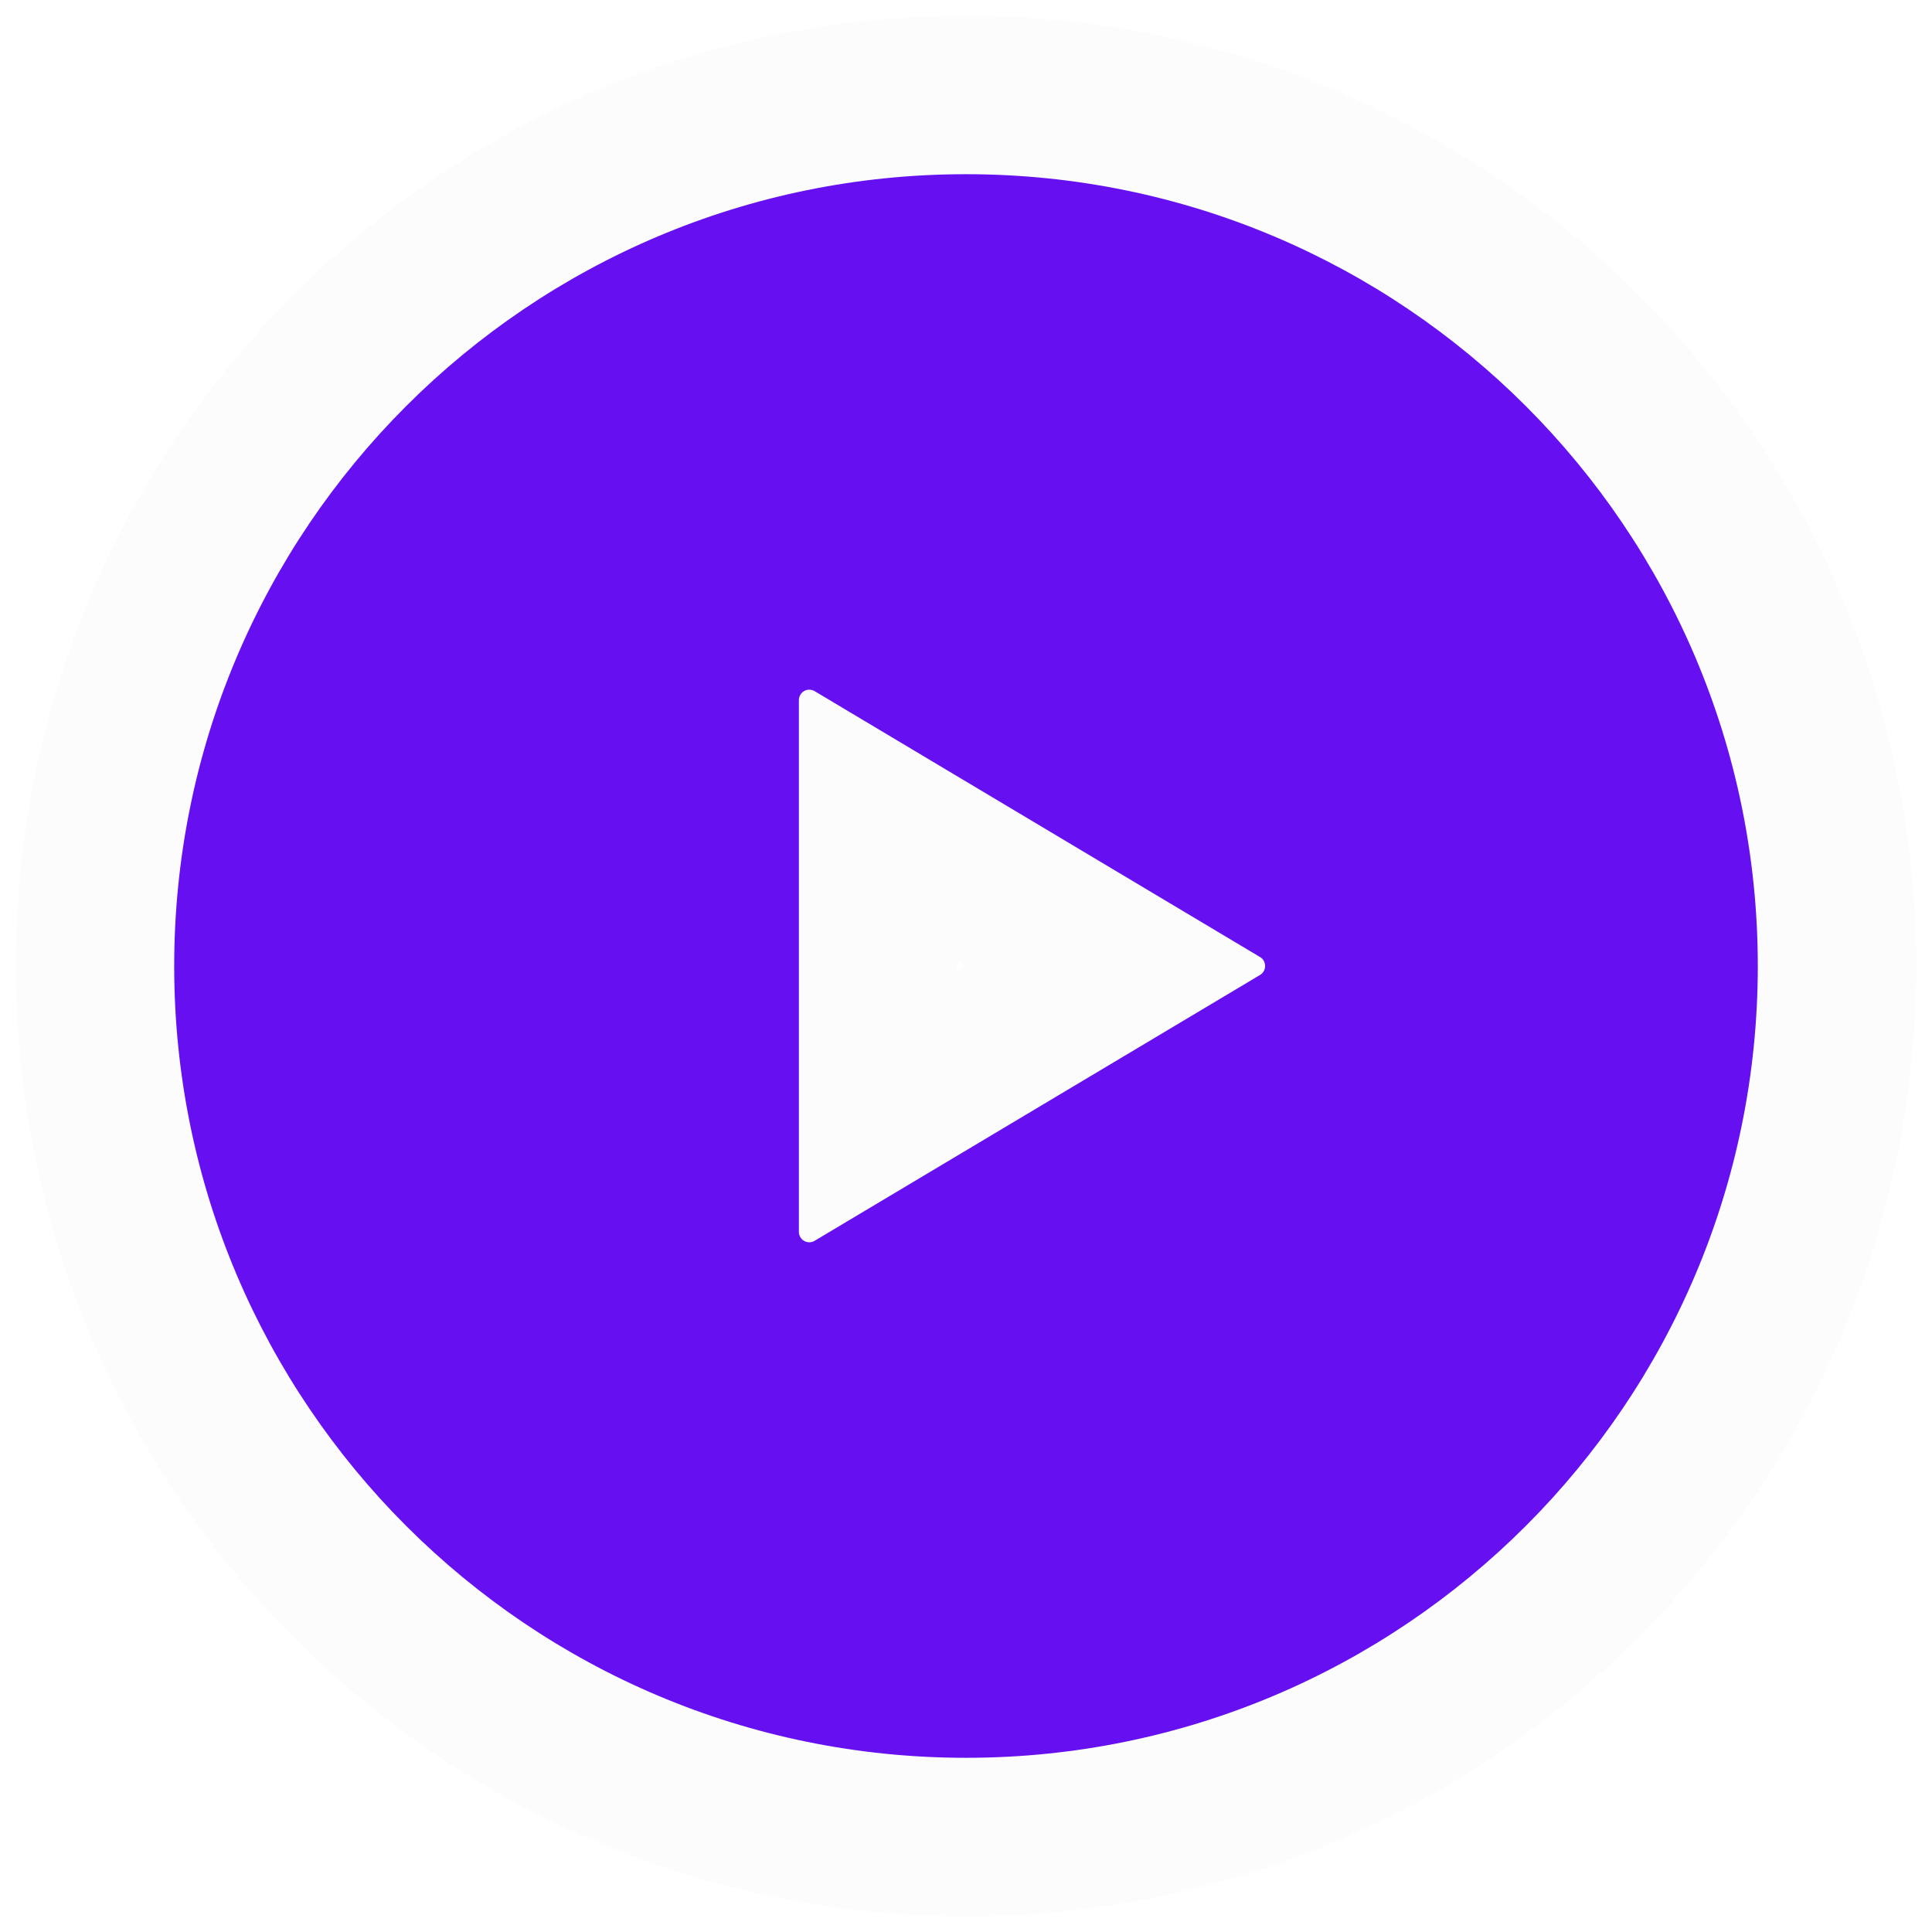
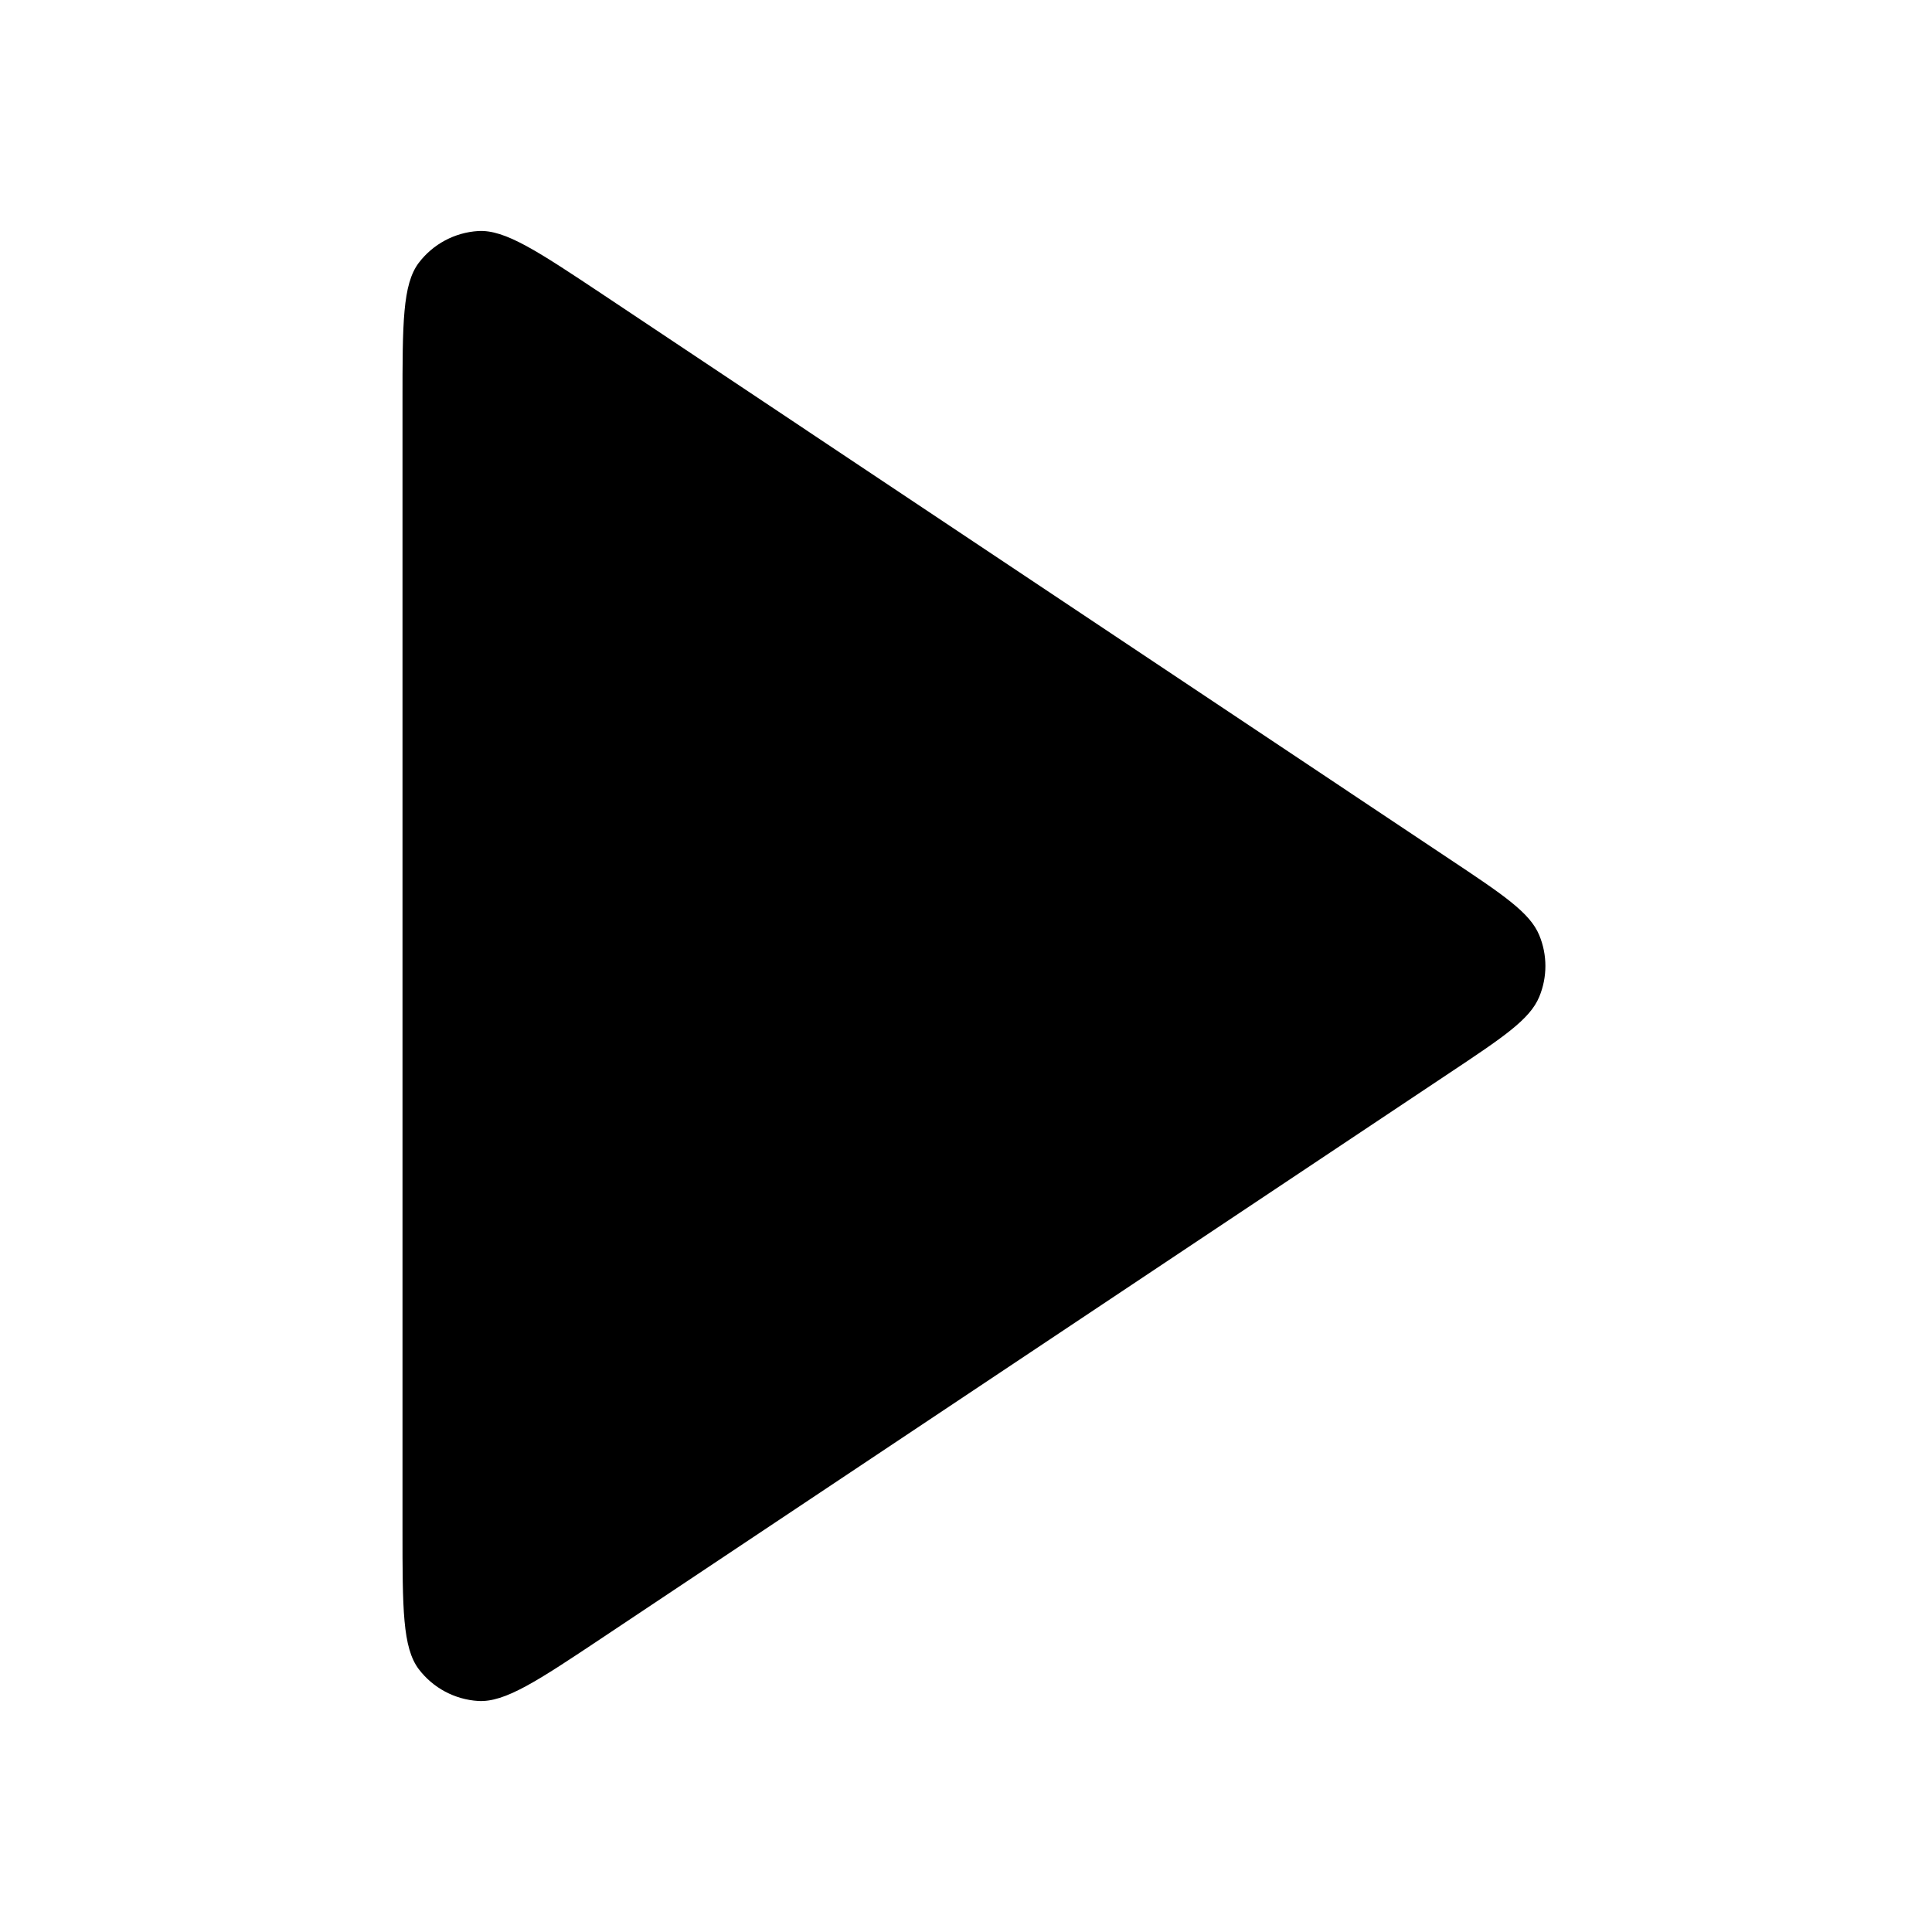
- <svg xmlns="http://www.w3.org/2000/svg" height="150px" width="150px" version="1.1" id="_x32_" viewBox="-56.32 -56.32 624.64 624.64" xml:space="preserve" fill="#6610f2" stroke="#6610f2" stroke-width="0.005">
-   <g id="SVGRepo_bgCarrier" stroke-width="0" />
-   <g id="SVGRepo_tracerCarrier" stroke-linecap="round" stroke-linejoin="round" stroke="#fcfcfc" stroke-width="102.4">
-     <style type="text/css"> .st0{fill:#6610f2;} </style>
-     <g>
-       <path class="st0" d="M256,0C114.625,0,0,114.625,0,256c0,141.374,114.625,256,256,256c141.374,0,256-114.626,256-256 C512,114.625,397.374,0,256,0z M351.062,258.898l-144,85.945c-1.031,0.626-2.344,0.657-3.406,0.031 c-1.031-0.594-1.687-1.702-1.687-2.937v-85.946v-85.946c0-1.218,0.656-2.343,1.687-2.938c1.062-0.609,2.375-0.578,3.406,0.031 l144,85.962c1.031,0.586,1.641,1.718,1.641,2.89C352.703,257.187,352.094,258.297,351.062,258.898z" />
-     </g>
-   </g>
-   <g id="SVGRepo_iconCarrier">
-     <style type="text/css"> .st0{fill:#6610f2;} </style>
-     <g>
-       <path class="st0" d="M256,0C114.625,0,0,114.625,0,256c0,141.374,114.625,256,256,256c141.374,0,256-114.626,256-256 C512,114.625,397.374,0,256,0z M351.062,258.898l-144,85.945c-1.031,0.626-2.344,0.657-3.406,0.031 c-1.031-0.594-1.687-1.702-1.687-2.937v-85.946v-85.946c0-1.218,0.656-2.343,1.687-2.938c1.062-0.609,2.375-0.578,3.406,0.031 l144,85.962c1.031,0.586,1.641,1.718,1.641,2.89C352.703,257.187,352.094,258.297,351.062,258.898z" />
-     </g>
-   </g>
+ <svg xmlns="http://www.w3.org/2000/svg" fill="none" height="150" viewBox="0 0 24 24" width="150">
+   <path d="M5 4.99C5 4.018 5 3.533 5.202 3.265C5.379 3.032 5.649 2.888 5.94 2.87C6.275 2.85 6.679 3.12 7.488 3.658L18.003 10.669C18.671 11.114 19.005 11.336 19.121 11.617C19.223 11.862 19.223 12.138 19.121 12.383C19.005 12.664 18.671 12.886 18.003 13.331L7.488 20.341C6.679 20.88 6.275 21.15 5.94 21.13C5.649 21.112 5.379 20.968 5.202 20.735C5 20.467 5 19.981 5 19.01V4.99Z" fill="currentColor" />
</svg>
